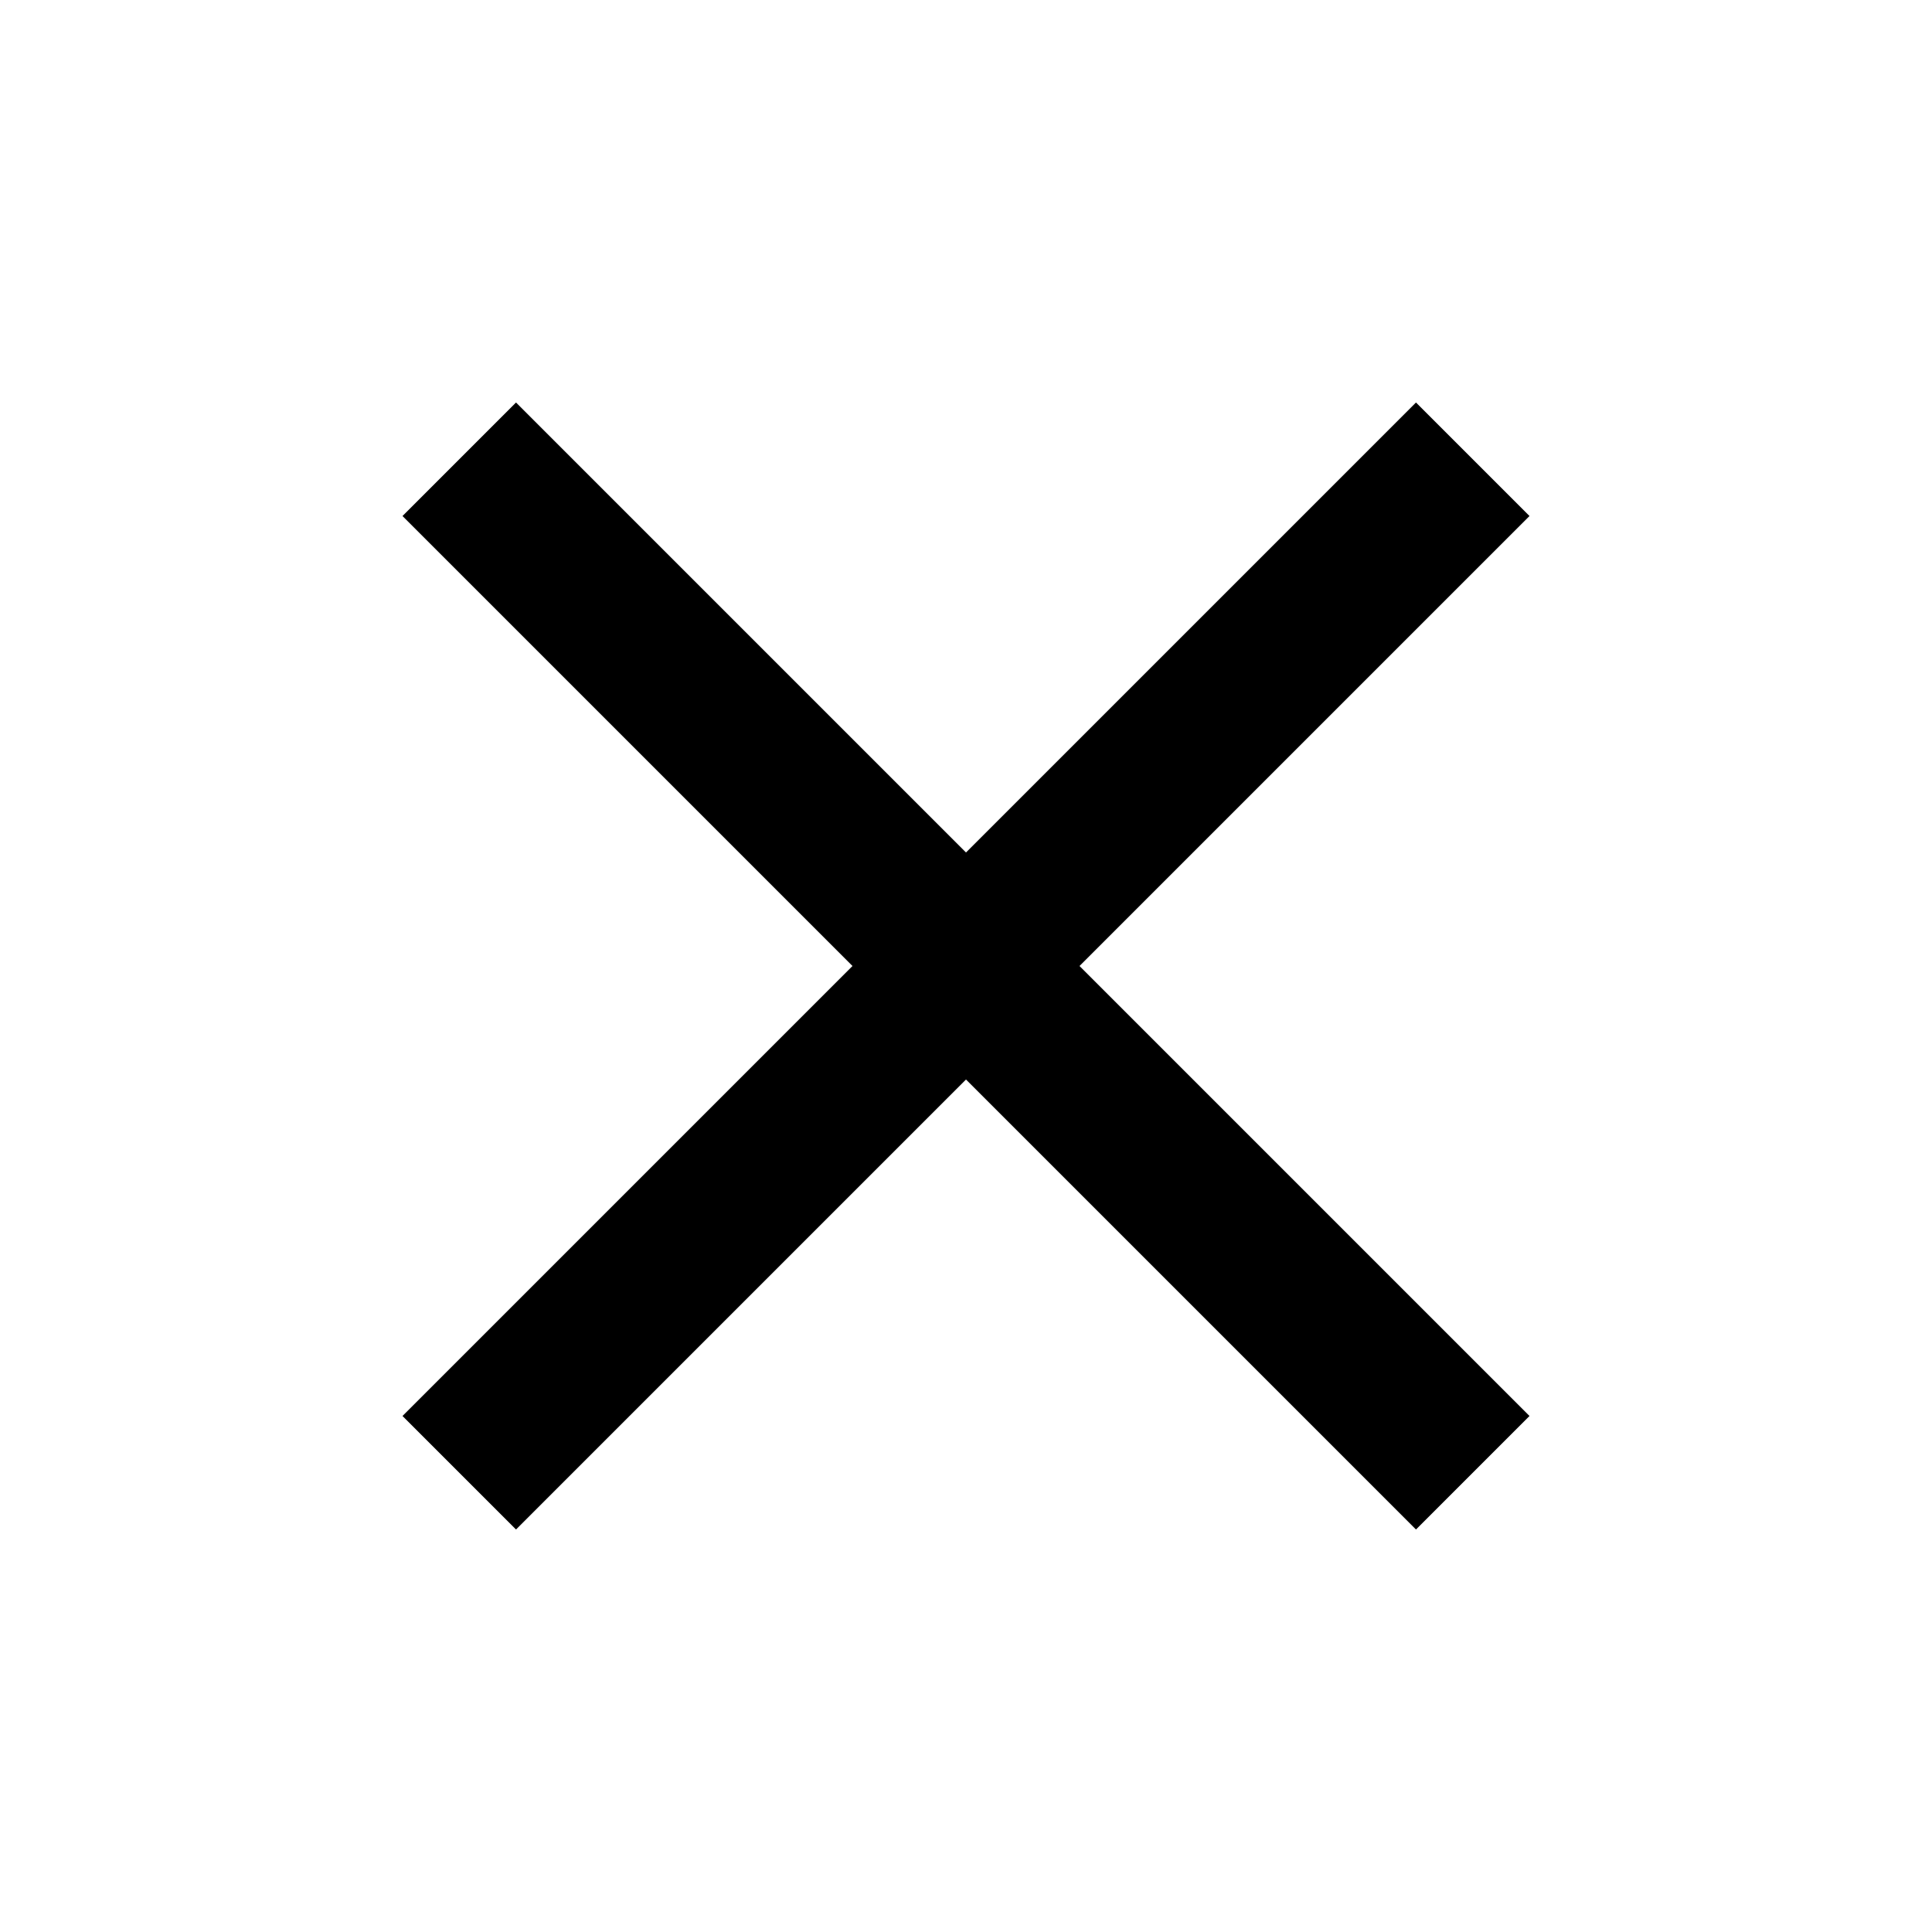
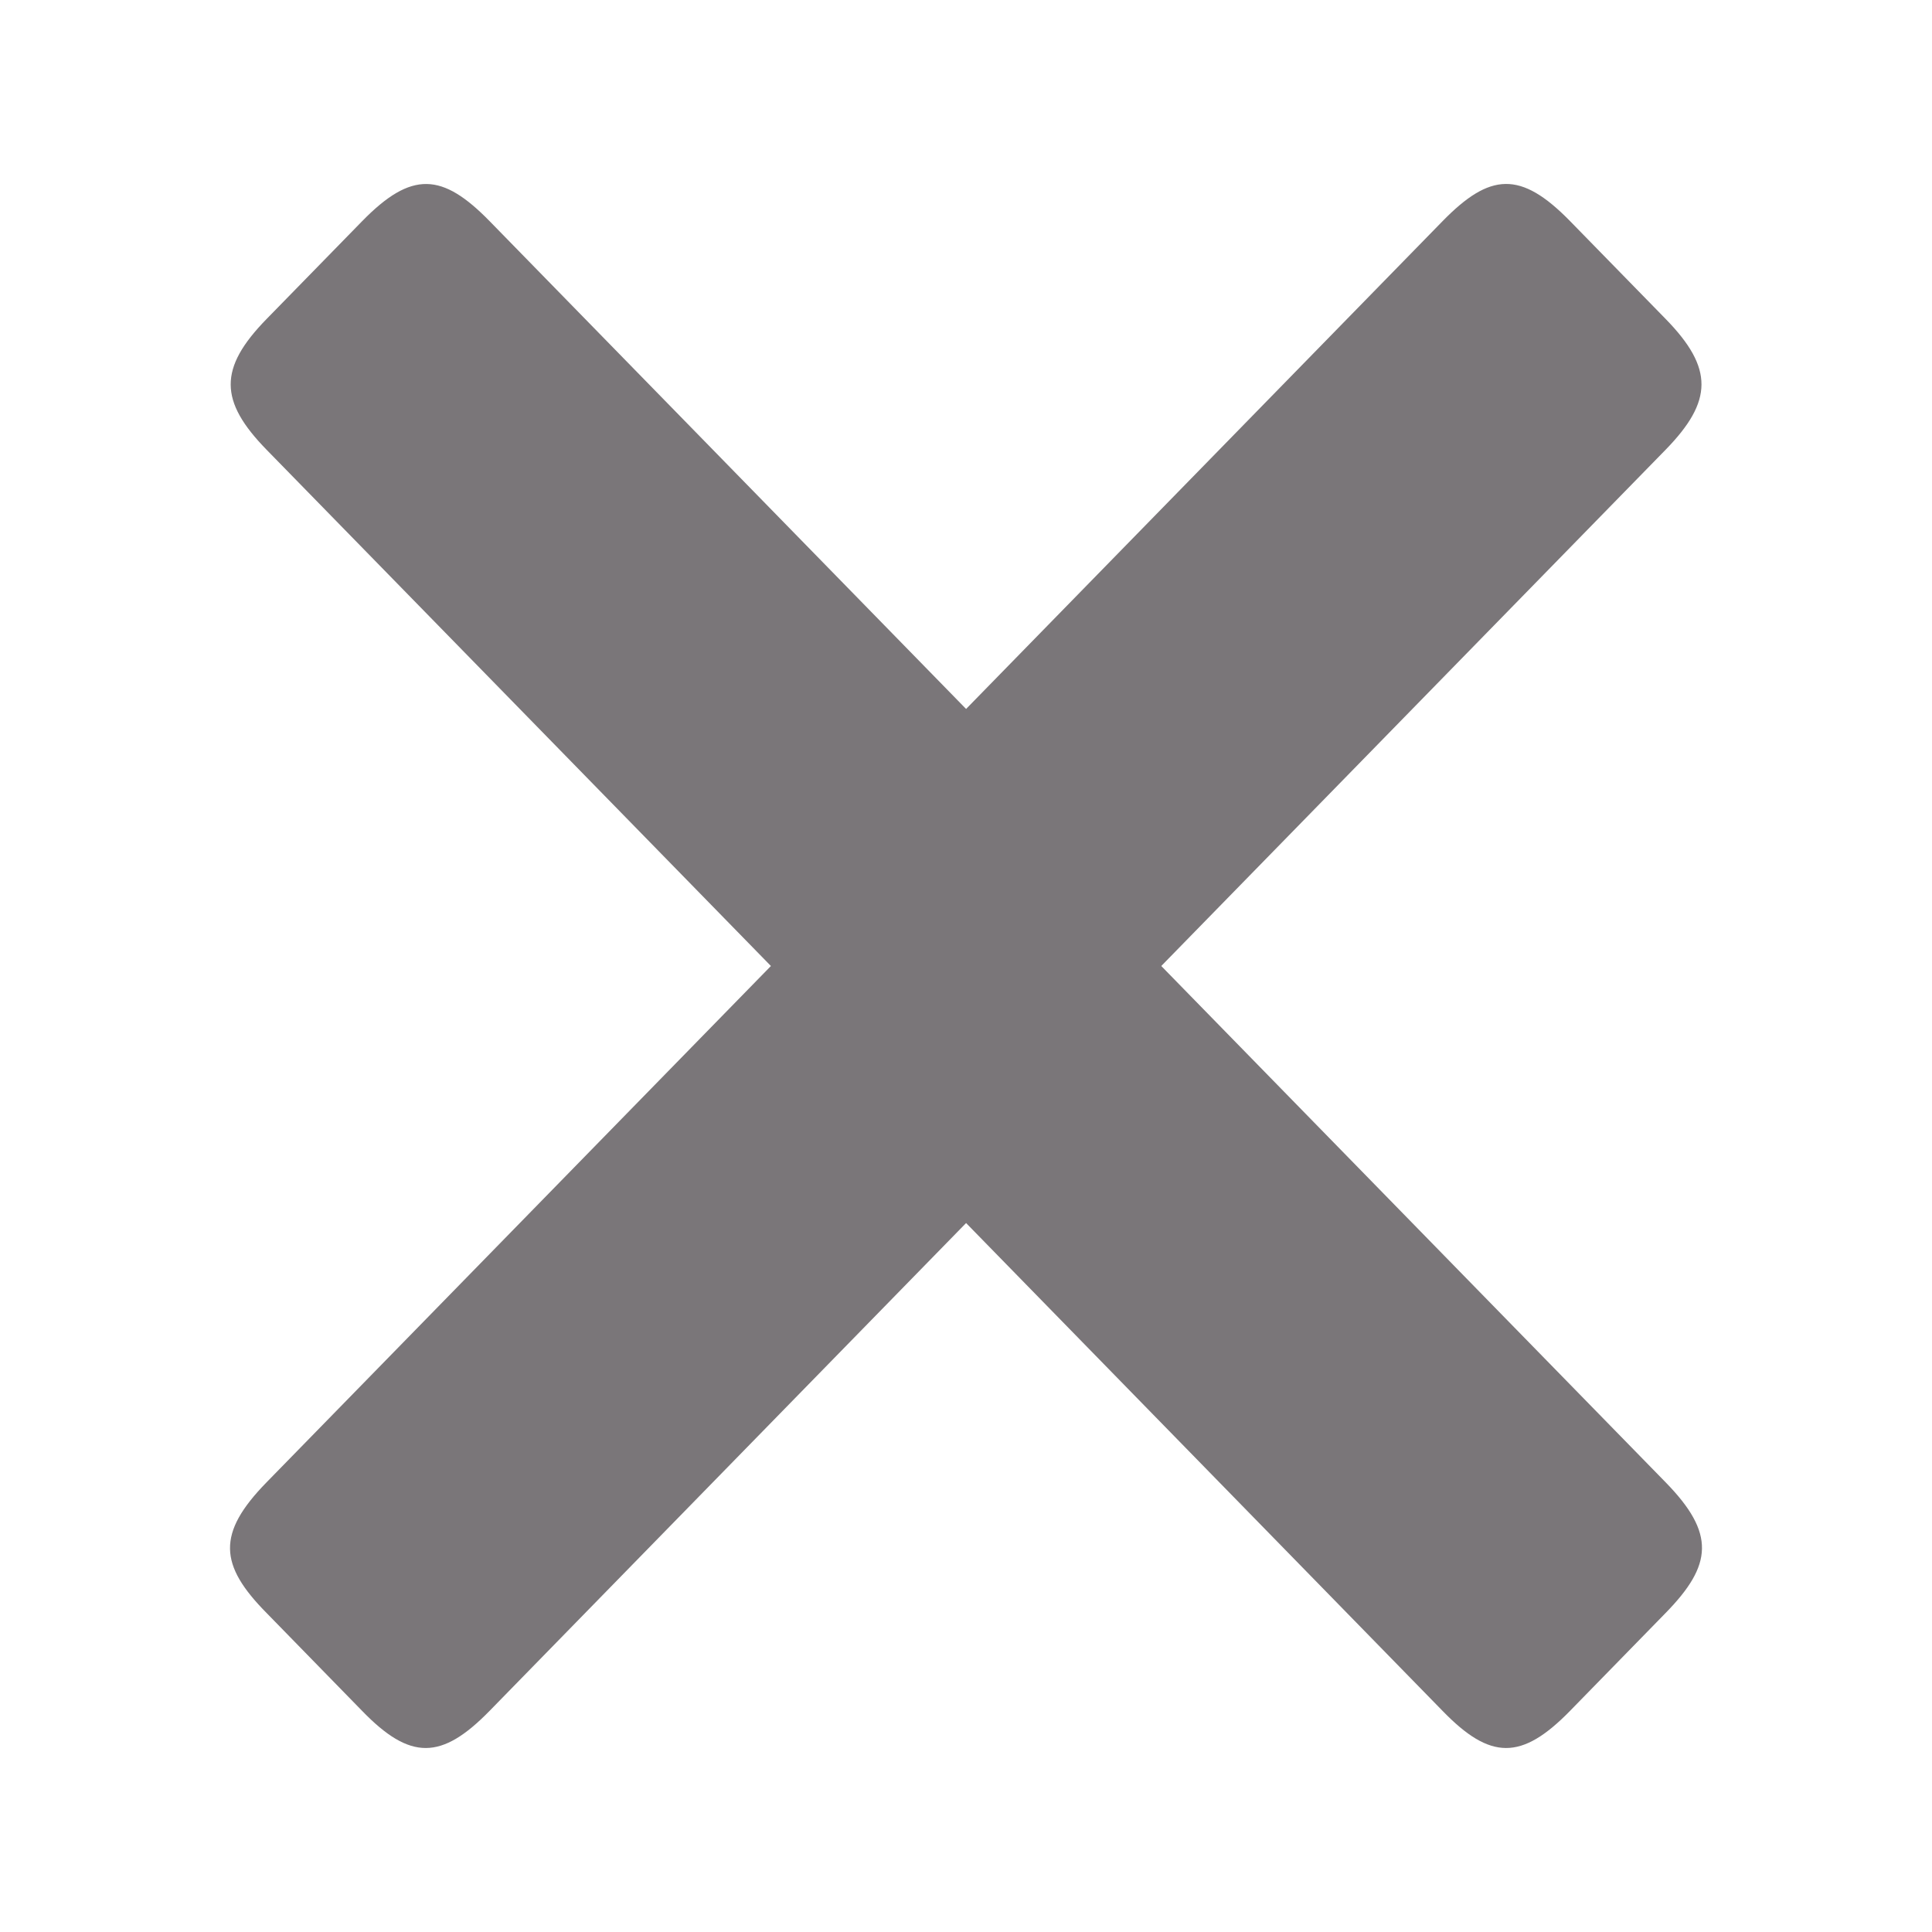
- <svg xmlns="http://www.w3.org/2000/svg" width="24" height="24" viewBox="0 0 24 24">
-   <path d="M19 6.41L17.59 5 12 10.59 6.41 5 5 6.41 10.59 12 5 17.59 6.41 19 12 13.41 17.59 19 19 17.59 13.41 12z" />
+ <svg xmlns="http://www.w3.org/2000/svg" version="1.1" baseProfile="tiny" id="Layer_1" x="0px" y="0px" width="42px" height="42px" viewBox="0 0 42 42" xml:space="preserve">
+   <path fill-rule="evenodd" d="M21.002,26.588l10.357,10.604c1.039,1.072,1.715,1.083,2.773,0l2.078-2.128  c1.018-1.042,1.087-1.726,0-2.839L25.245,21L36.211,9.775c1.027-1.055,1.047-1.767,0-2.84l-2.078-2.127  c-1.078-1.104-1.744-1.053-2.773,0L21.002,15.412L10.645,4.809c-1.029-1.053-1.695-1.104-2.773,0L5.794,6.936  c-1.048,1.073-1.029,1.785,0,2.84L16.759,21L5.794,32.225c-1.087,1.113-1.029,1.797,0,2.839l2.077,2.128  c1.049,1.083,1.725,1.072,2.773,0L21.002,26.588z" fill="#7a7679" />
</svg>
